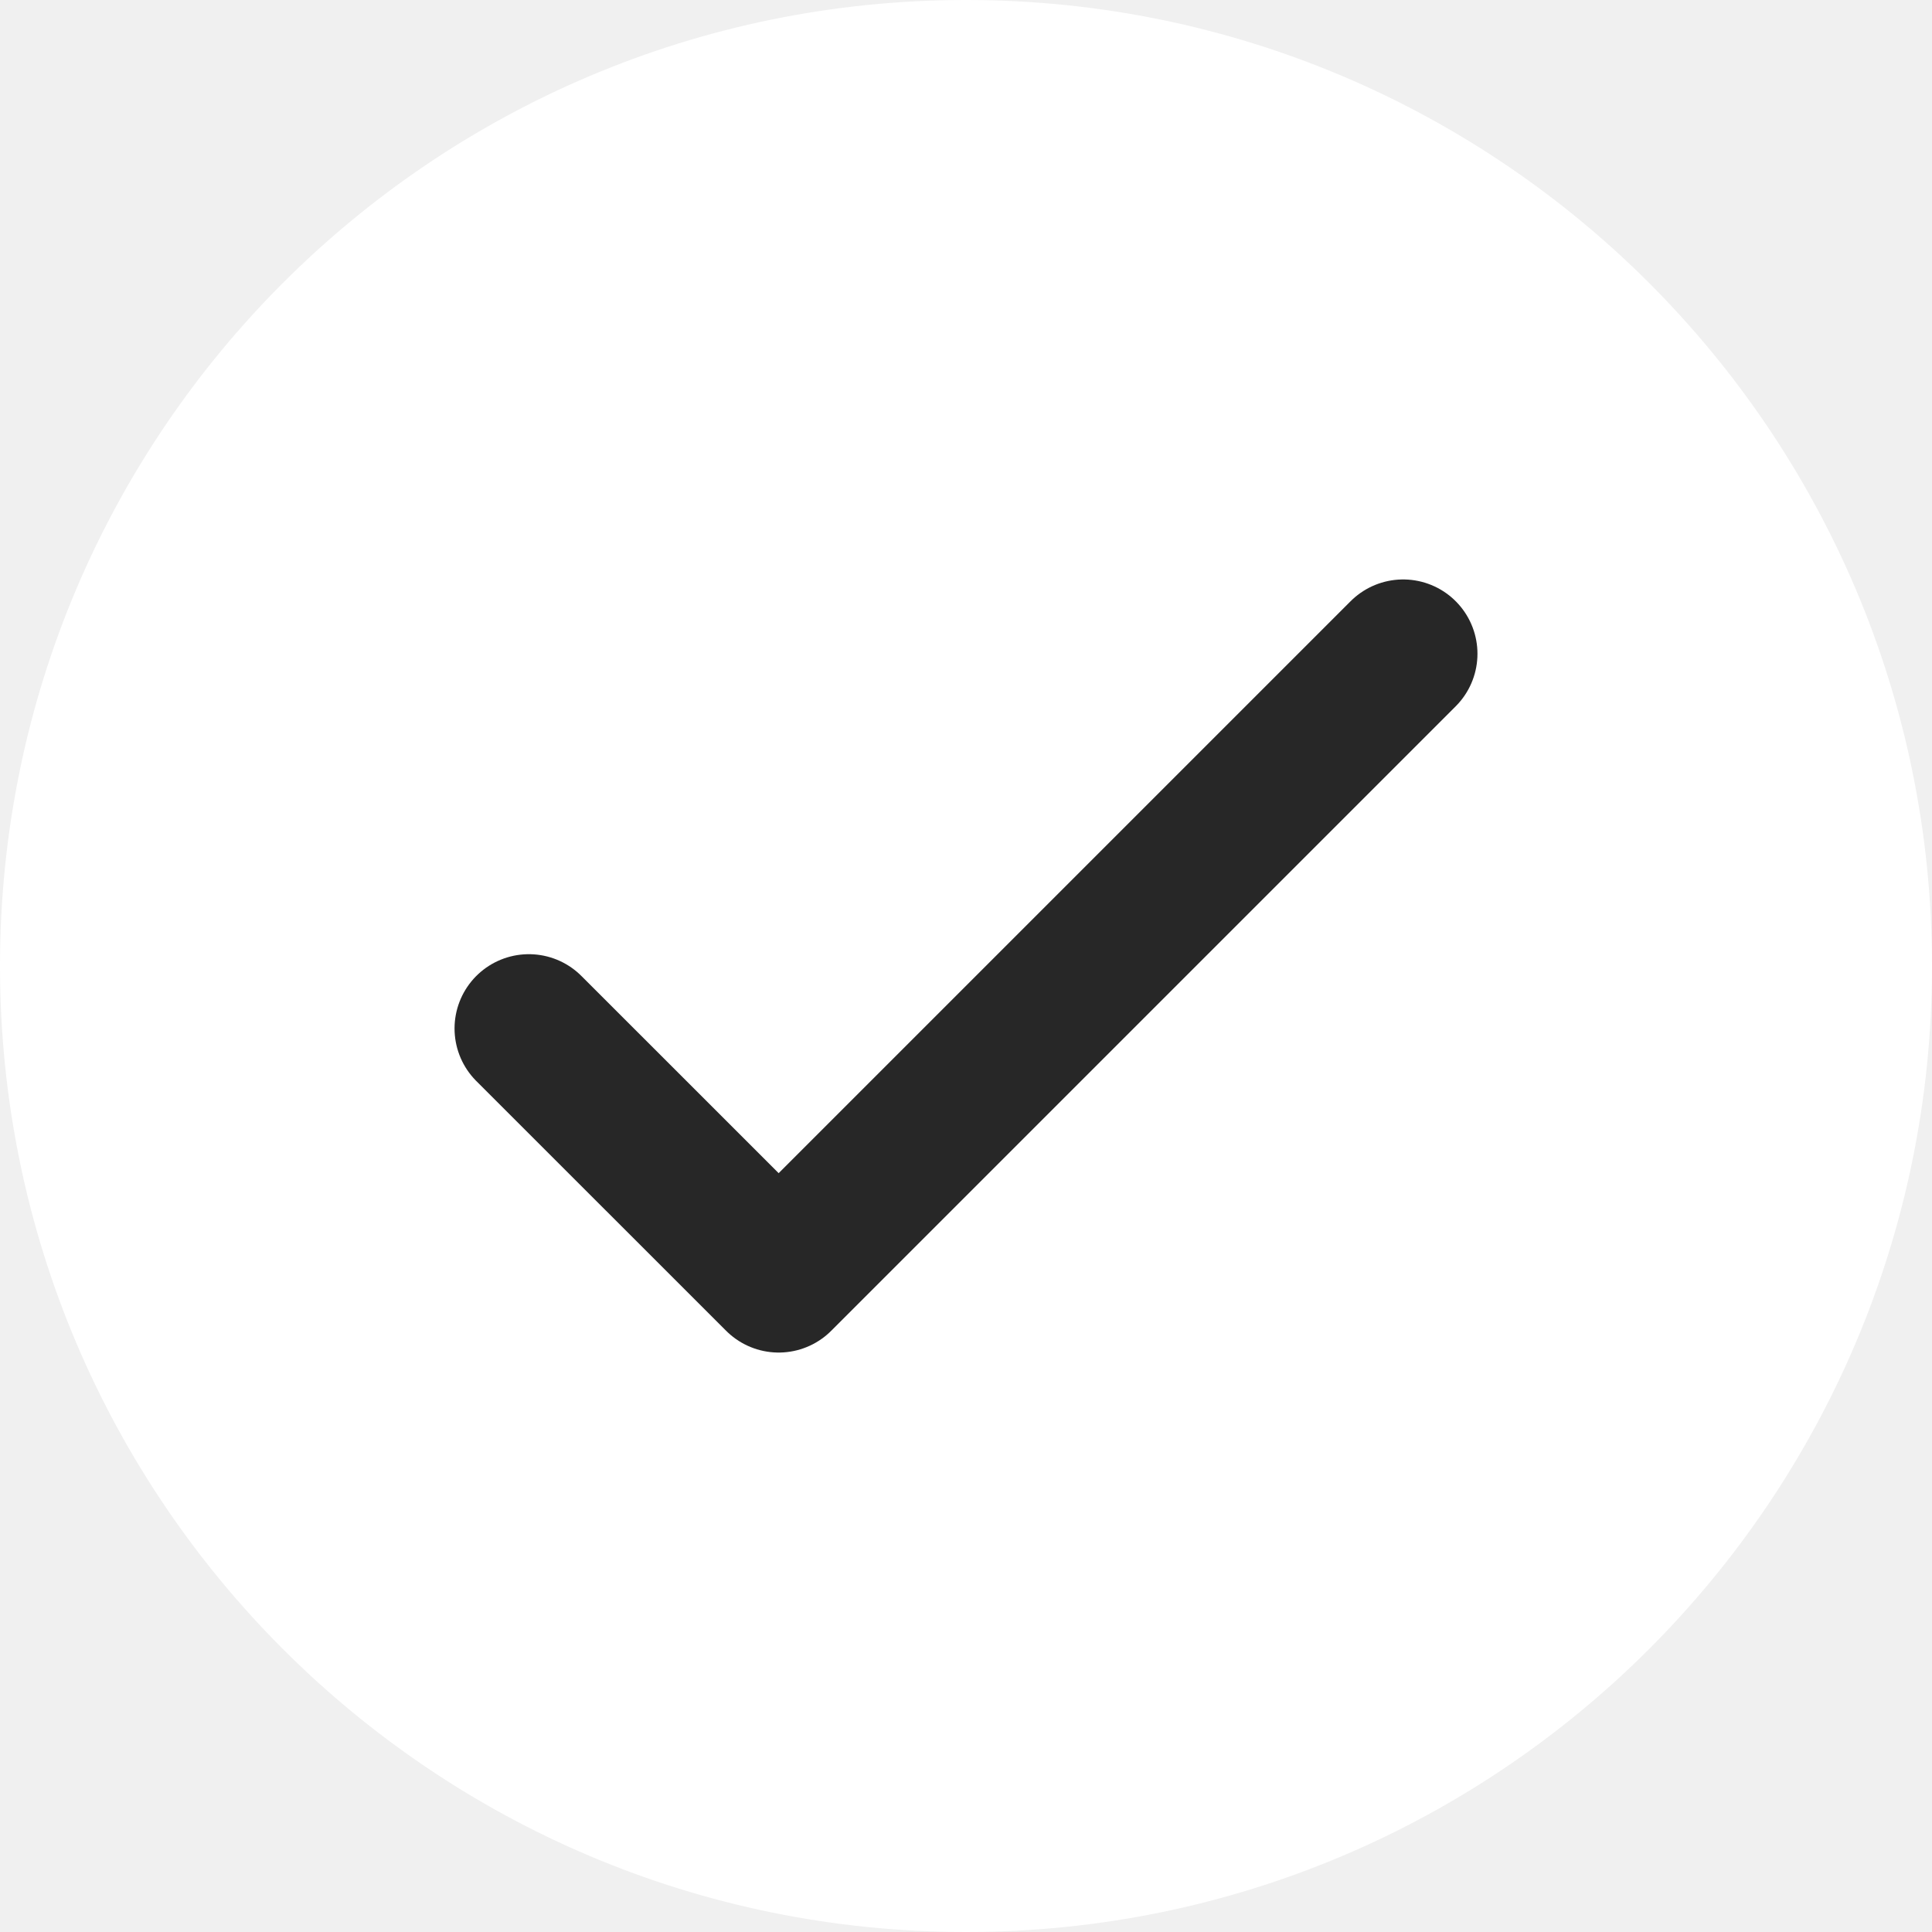
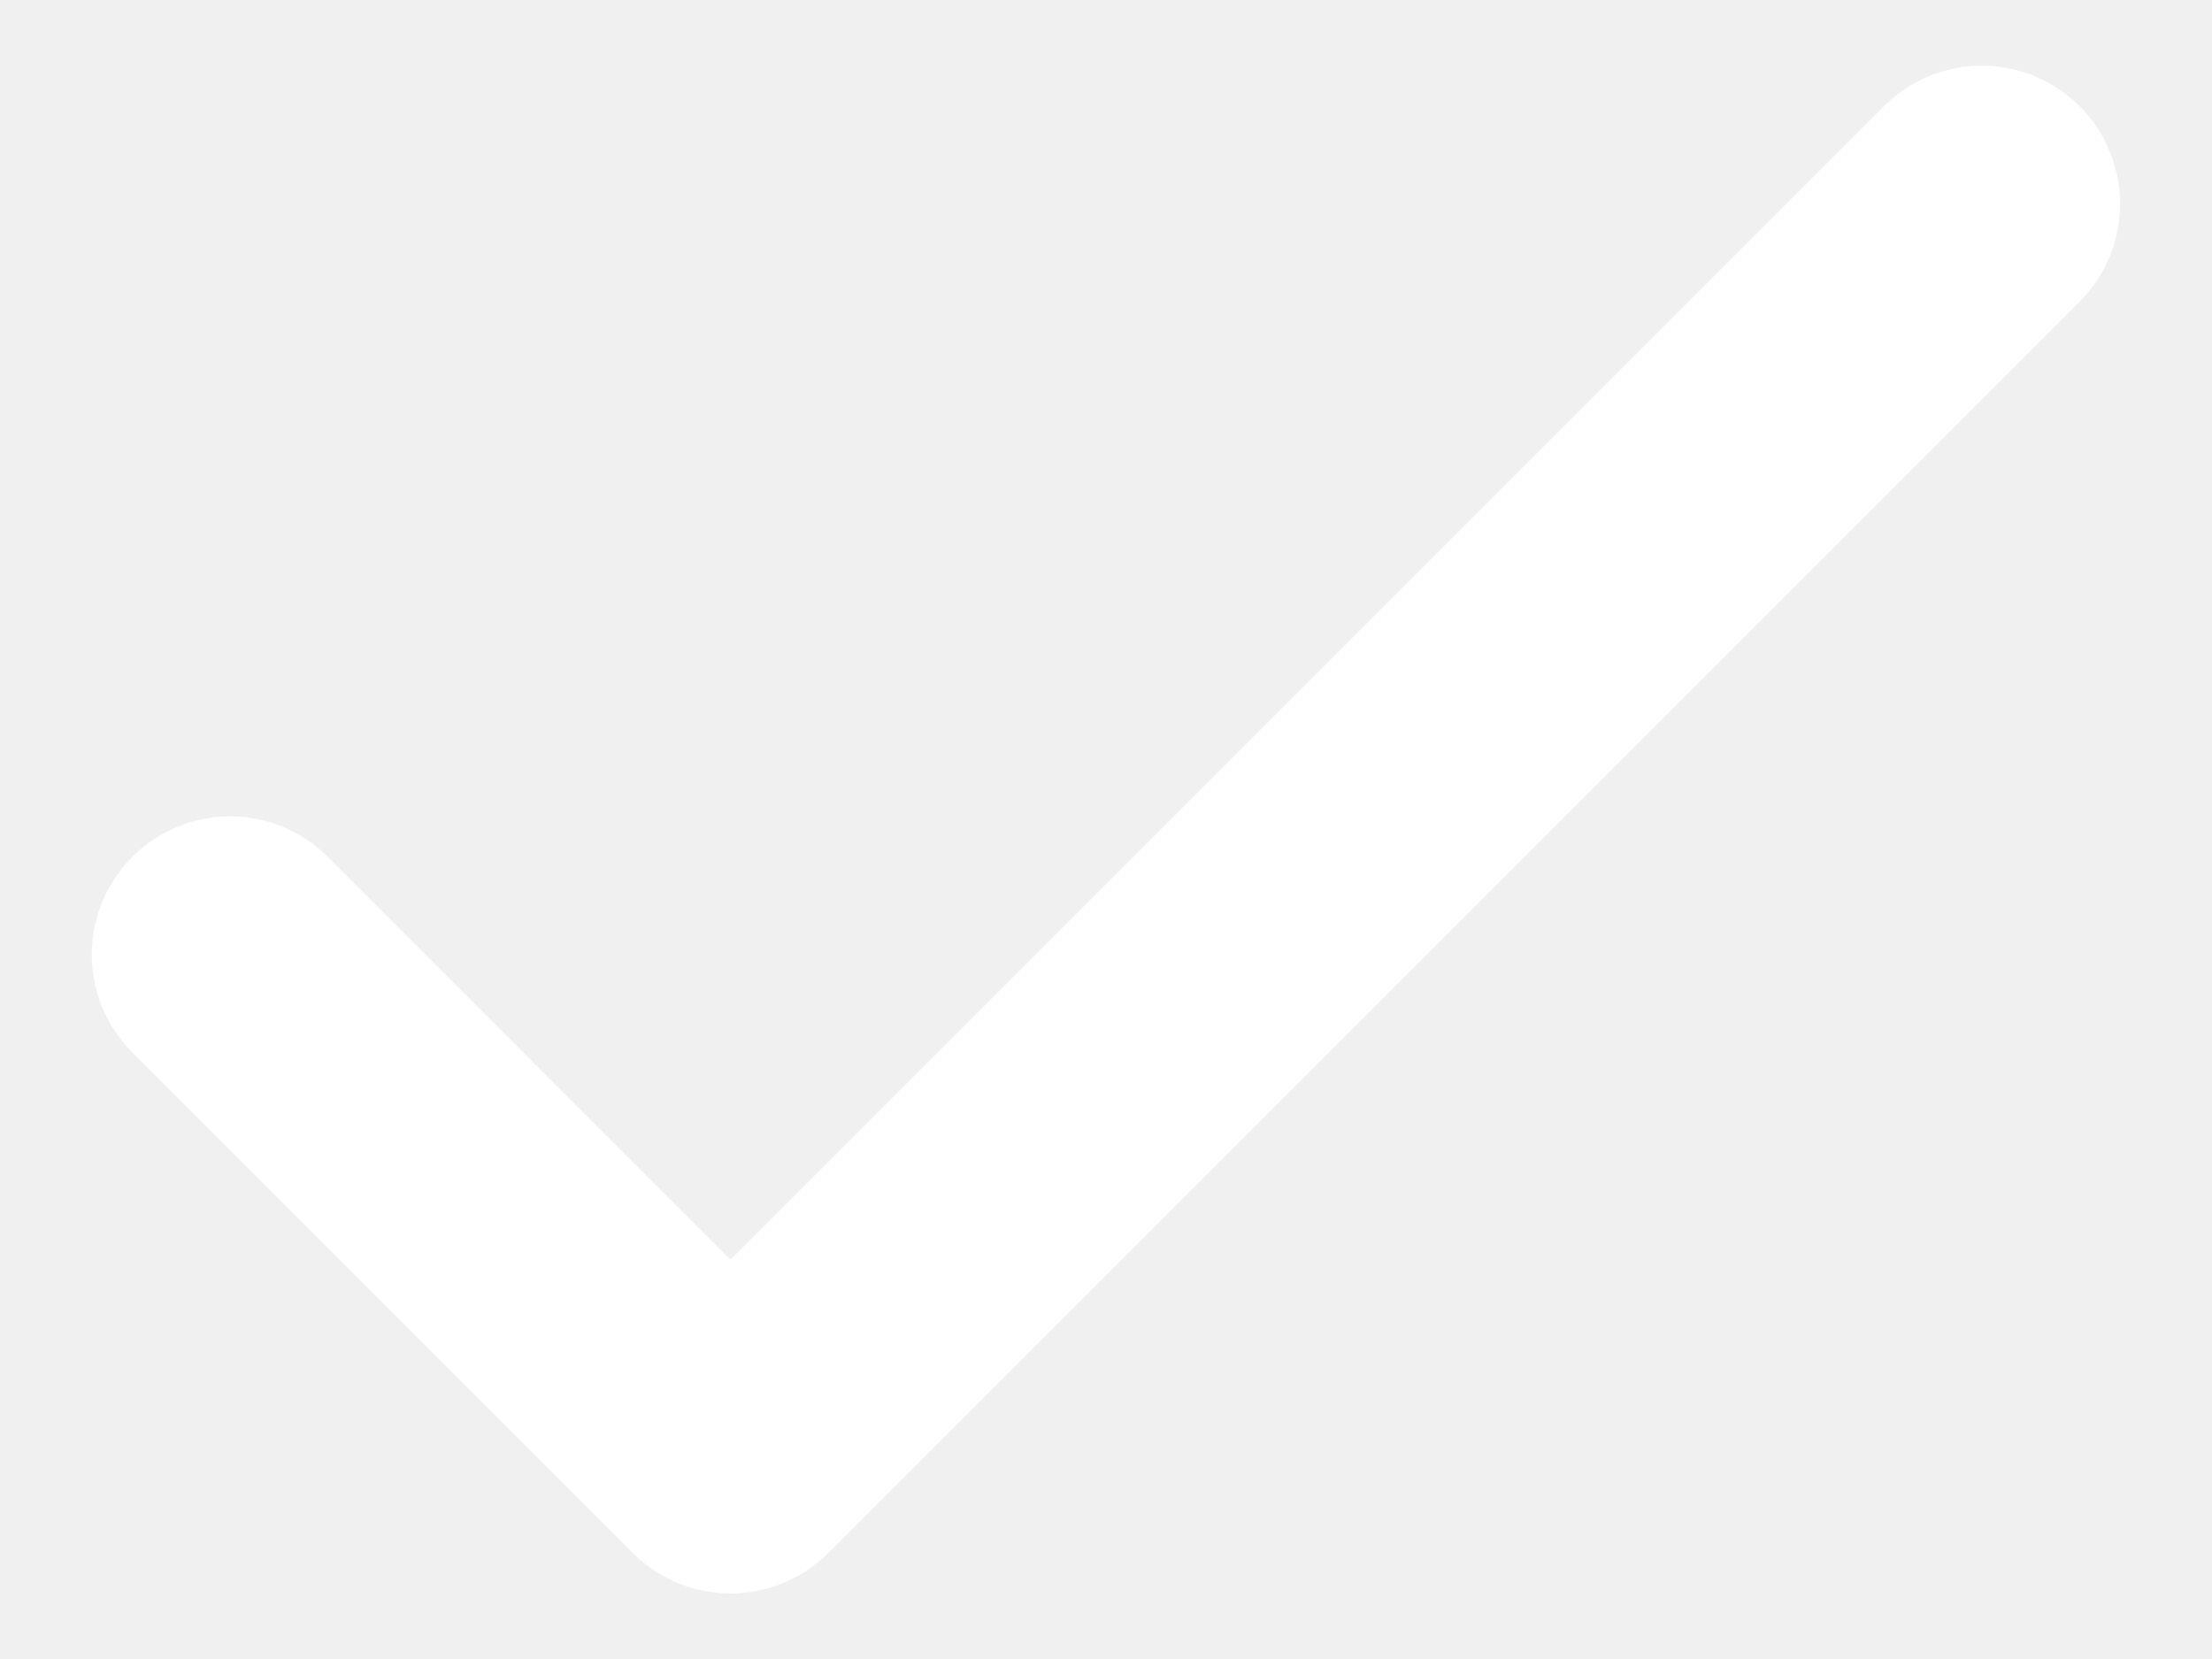
- <svg xmlns="http://www.w3.org/2000/svg" width="26" height="26" viewBox="0 0 26 26" fill="none">
-   <path d="M13 26C20.18 26 26 20.18 26 13C26 5.82 20.18 0 13 0C5.82 0 0 5.82 0 13C0 20.18 5.82 26 13 26Z" fill="white" />
-   <path d="M7.117 13.841L10.479 17.202L18.883 8.798" stroke="#272727" stroke-width="2" stroke-linecap="round" stroke-linejoin="round" />
+ <svg xmlns="http://www.w3.org/2000/svg" width="16" height="12" viewBox="0 0 16 12" fill="none">
+   <path d="M1.664 6.905L5.284 10.526L14.335 1.475" stroke="white" stroke-width="2" stroke-linecap="round" stroke-linejoin="round" />
</svg>
